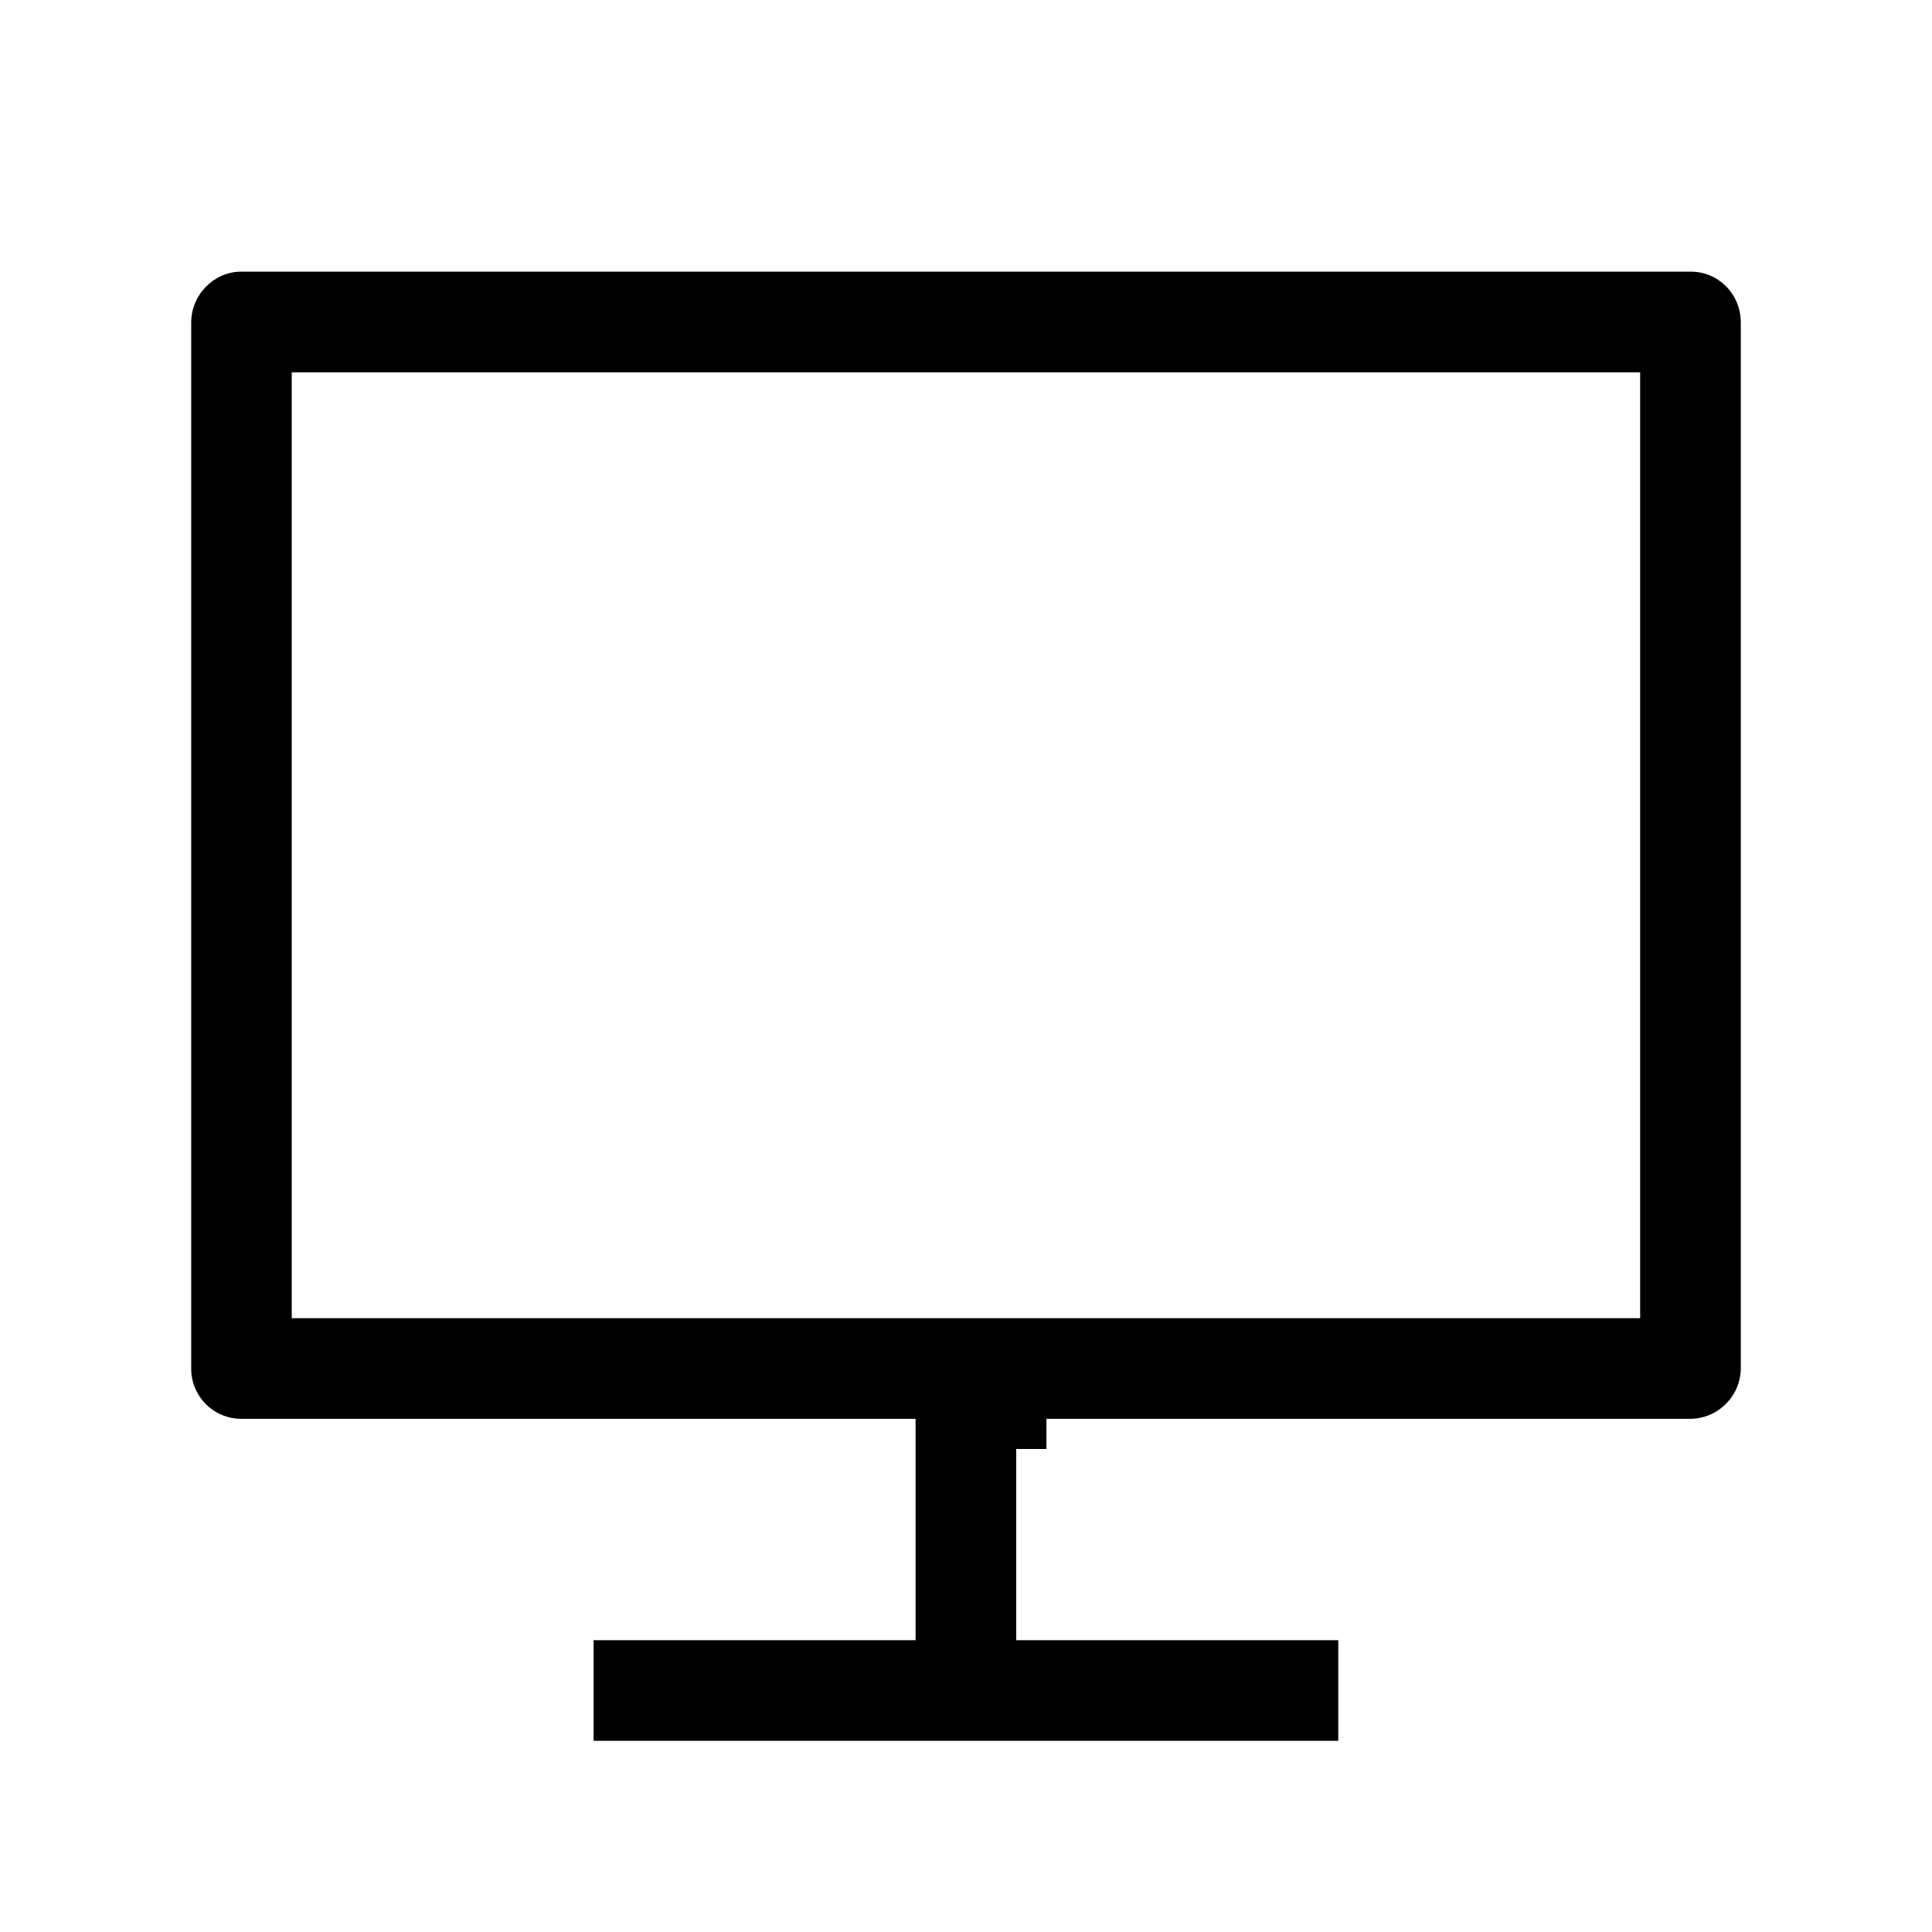
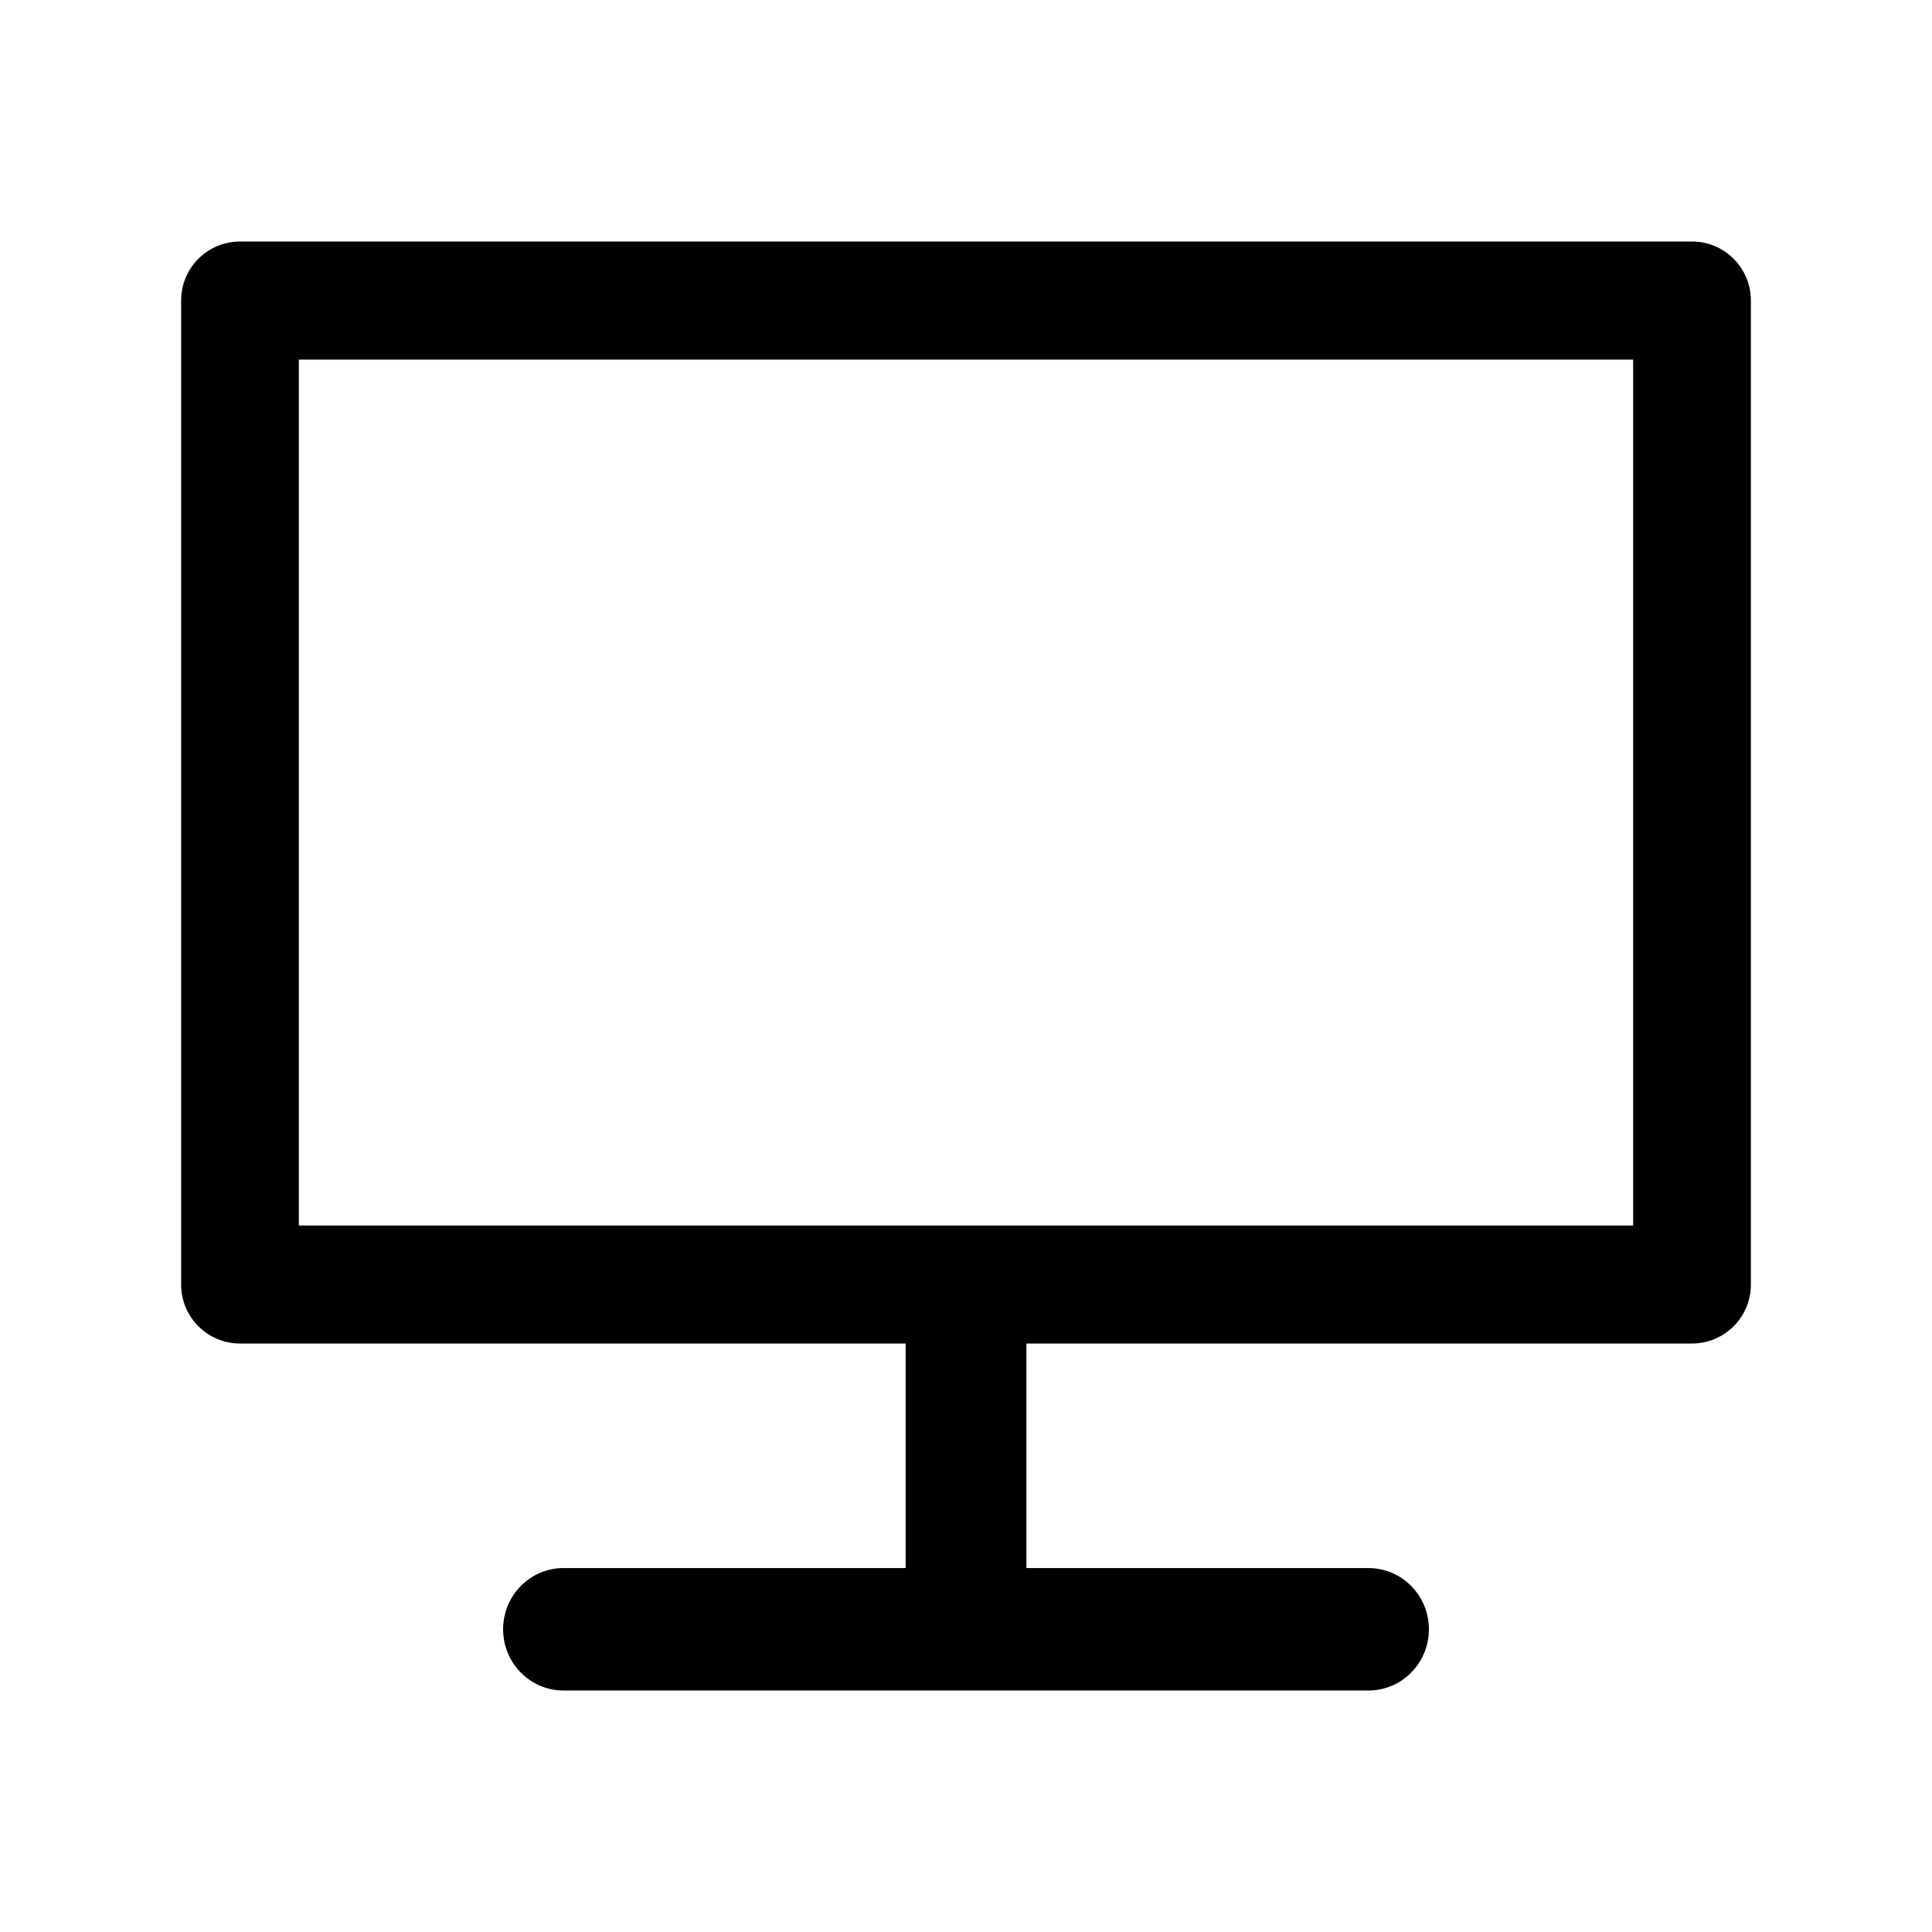
- <svg xmlns="http://www.w3.org/2000/svg" width="32" height="32" fill="currentColor" viewBox="0 0 32 32">
-   <path fill-rule="evenodd" d="M3.167 5.343c0-.47.386-.843.822-.843H28.01c.449 0 .823.368.823.843v17.314a.842.842 0 01-.822.843H17.332v.5h-.5v3.167h5.334v1.666H9.832v-1.666h5.333V23.5H3.991a.829.829 0 01-.824-.838V5.342zm24 .824H4.832v15.666h22.334V6.167z" clip-rule="evenodd" />
+ <svg xmlns="http://www.w3.org/2000/svg" width="32" height="32" viewBox="0 0 32 32">
+   <path fill-rule="evenodd" d="M4.95 5.956v14.342h22.1V5.956H4.95zM3.975 4A.976.976 0 003 4.978v16.298c0 .54.437.977.975.977h24.05a.976.976 0 00.975-.977V4.978A.976.976 0 0028.025 4H3.975z" clip-rule="evenodd" />
+   <path fill-rule="evenodd" d="M16 20.563c.552 0 1 .454 1 1.015v4.394h5.667c.552 0 1 .454 1 1.014s-.448 1.014-1 1.014H9.333c-.552 0-1-.454-1-1.014s.448-1.014 1-1.014H15v-4.395c0-.56.448-1.014 1-1.014z" clip-rule="evenodd" />
</svg>
